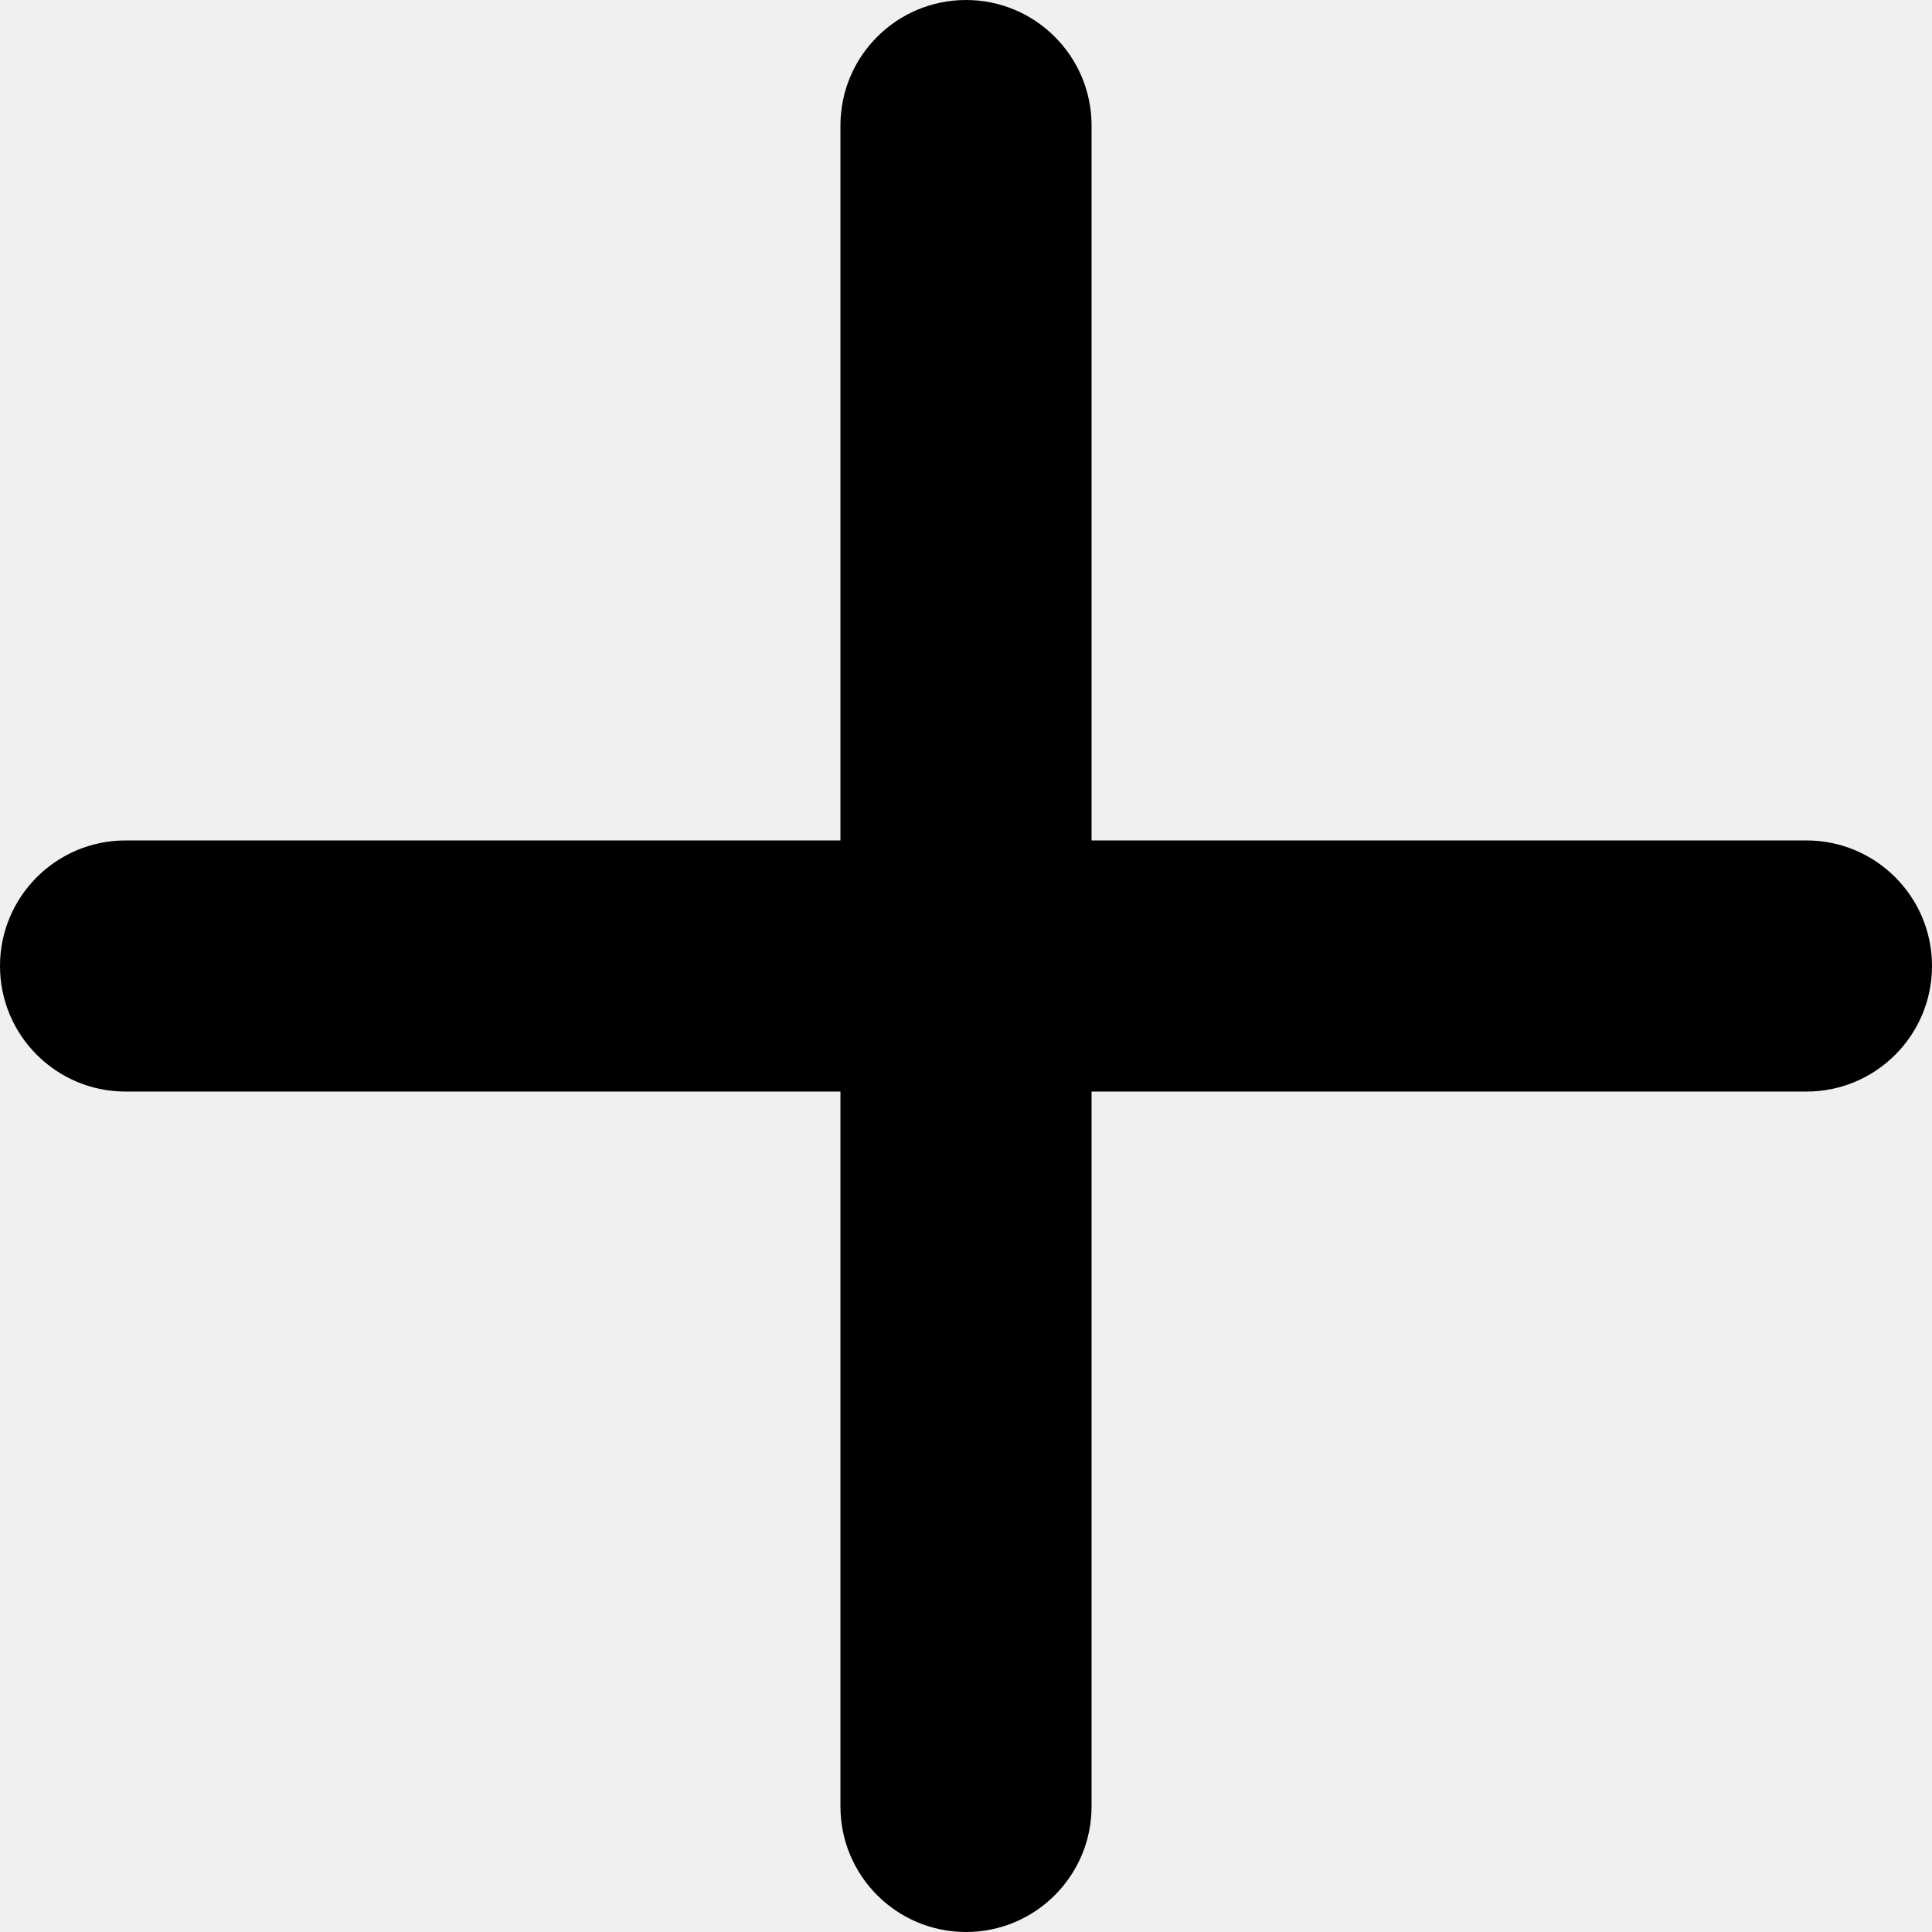
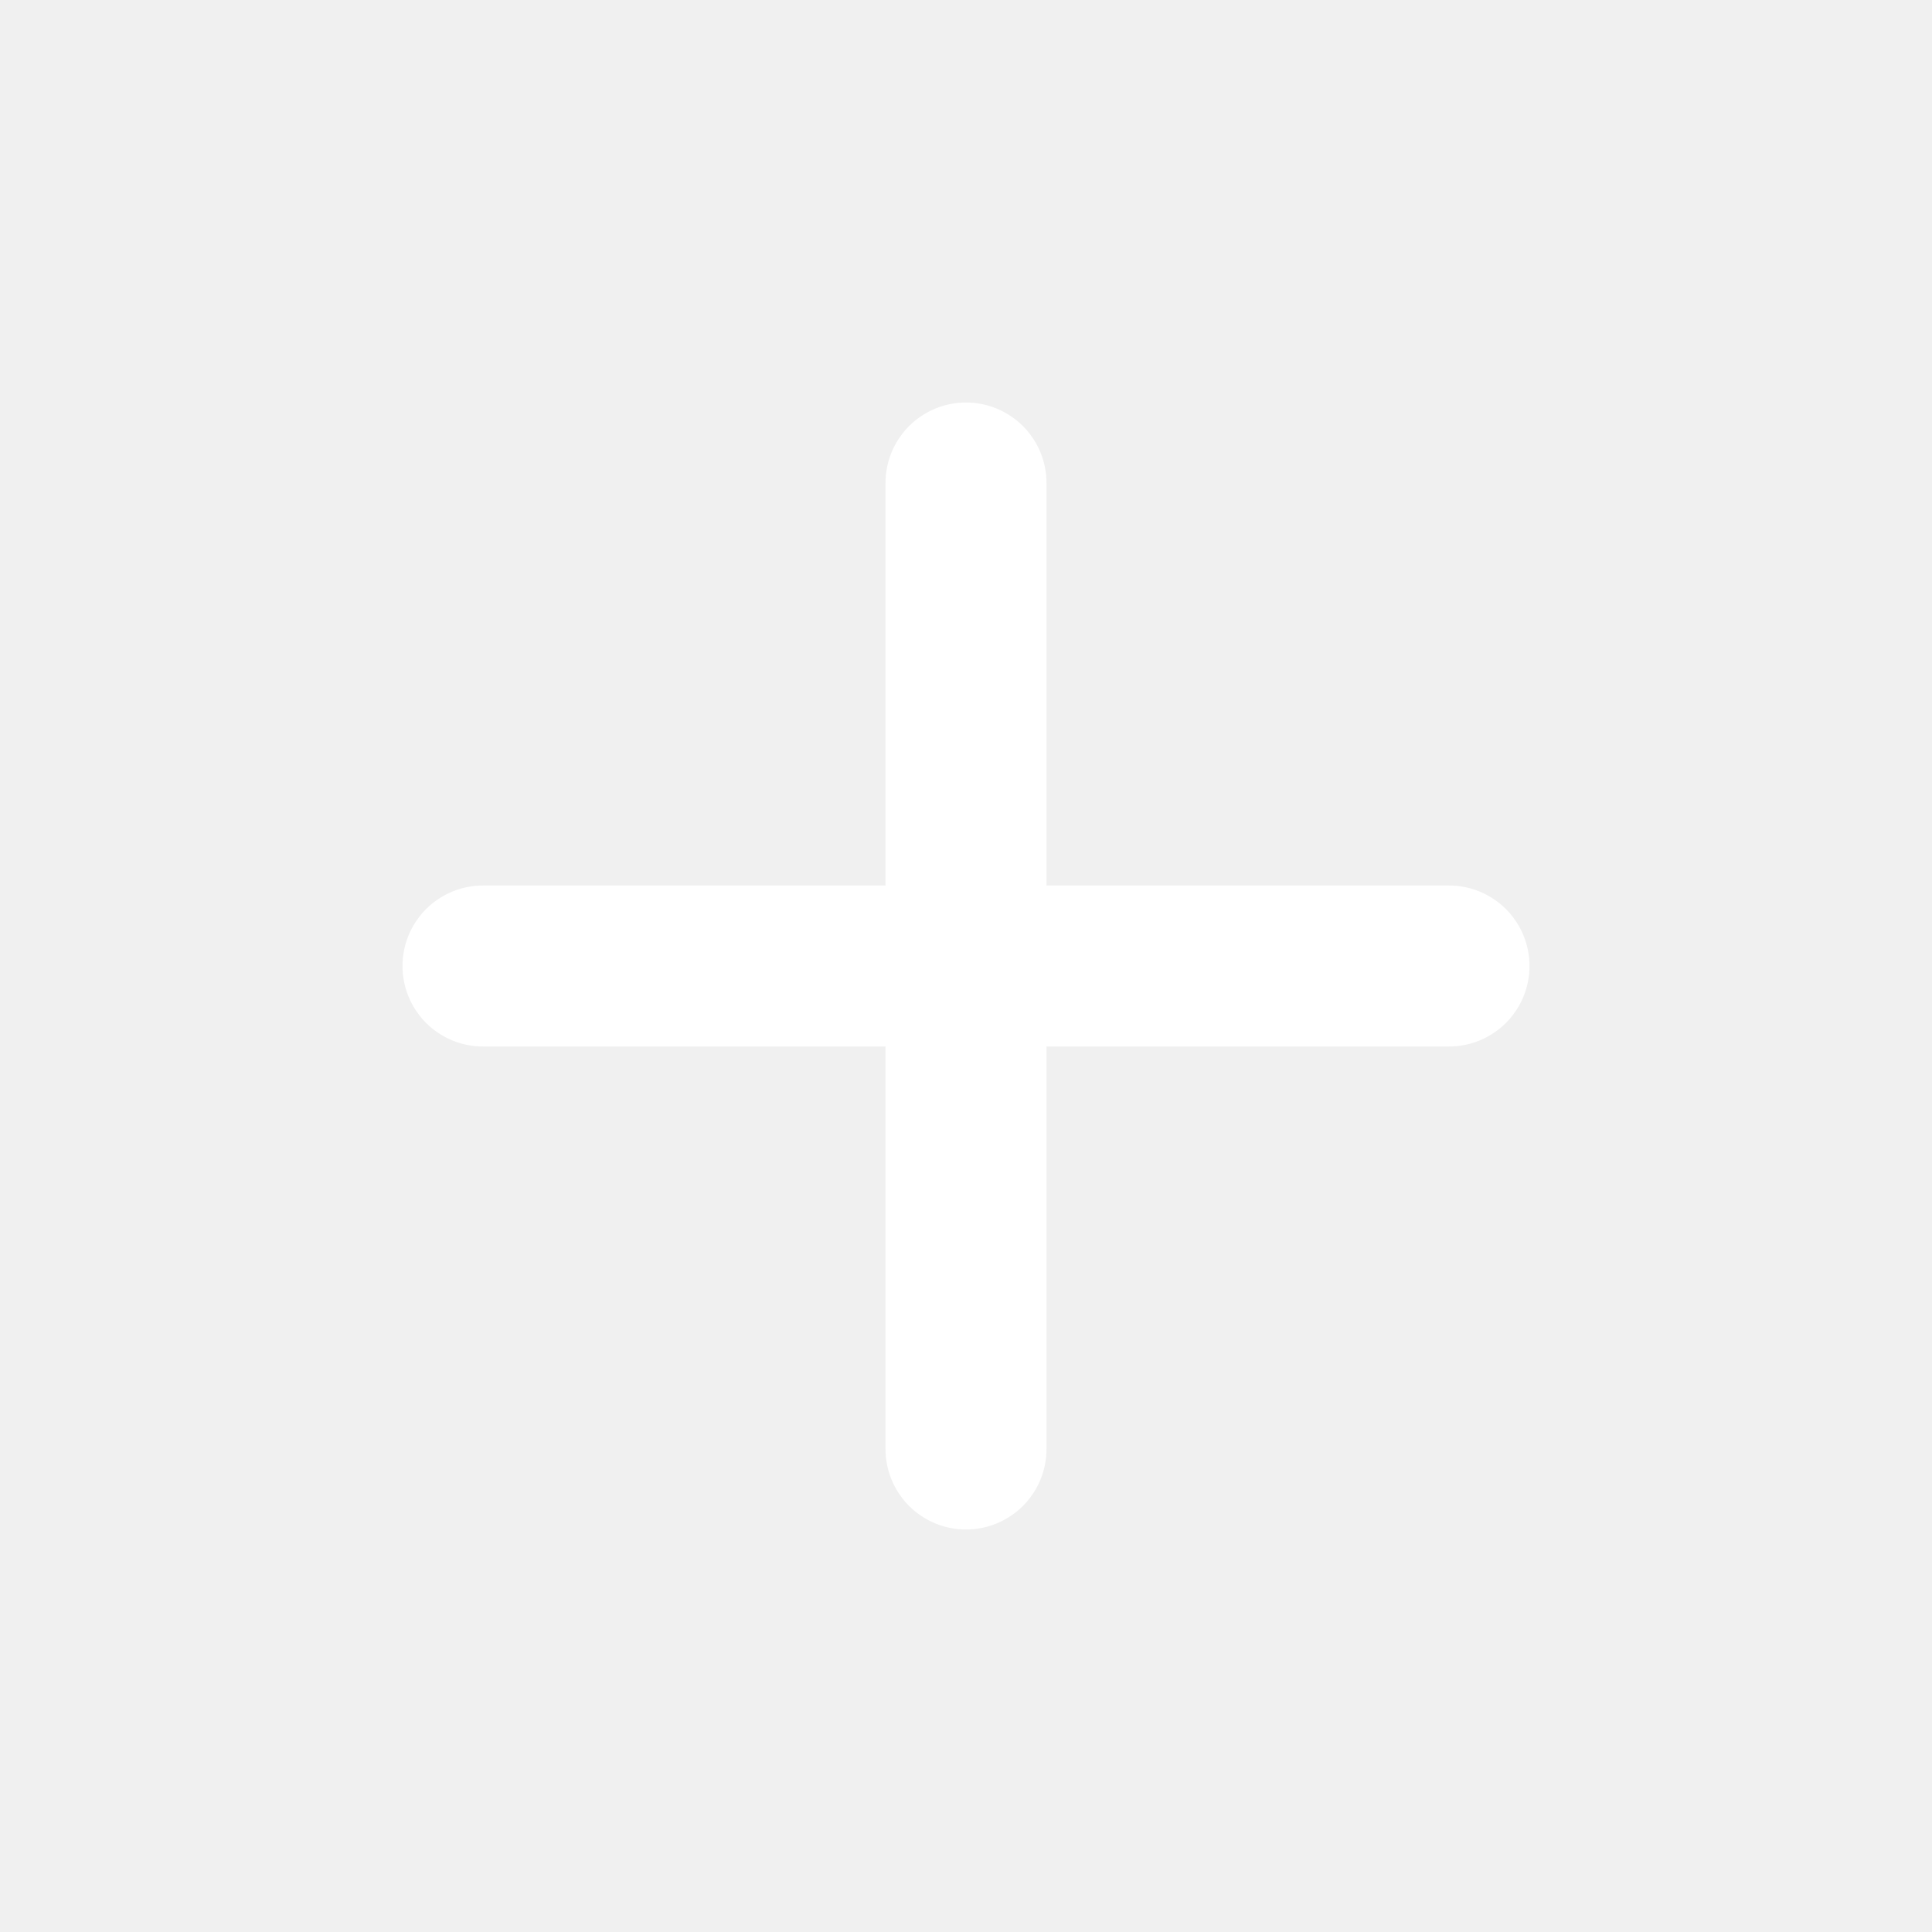
- <svg xmlns="http://www.w3.org/2000/svg" width="92.318" height="92.318" viewBox="0 0 92.318 92.318" version="1.1" id="svg1">
-   <defs id="defs1" />
-   <g id="layer1" transform="translate(-13.841,-13.84091)">
-     <rect style="fill:#000000;stroke:none;stroke-width:7;stroke-linecap:round;stroke-linejoin:round;paint-order:stroke fill markers" id="rect1" width="12" height="92.318" x="54" y="13.841" rx="6" ry="6" />
-     <rect style="fill:#000000;stroke:none;stroke-width:7;stroke-linecap:round;stroke-linejoin:round;paint-order:stroke fill markers" id="rect2" width="92.318" height="12" x="13.841" y="54" rx="6" ry="6" />
-   </g>
+ <svg xmlns="http://www.w3.org/2000/svg" width="24" height="24" viewBox="0 0 24 24" fill="none">
+   <path d="M6 12H18M12 6V18" stroke="#FFFFFF" stroke-width="2" stroke-linecap="round" stroke-linejoin="round" />
</svg>
